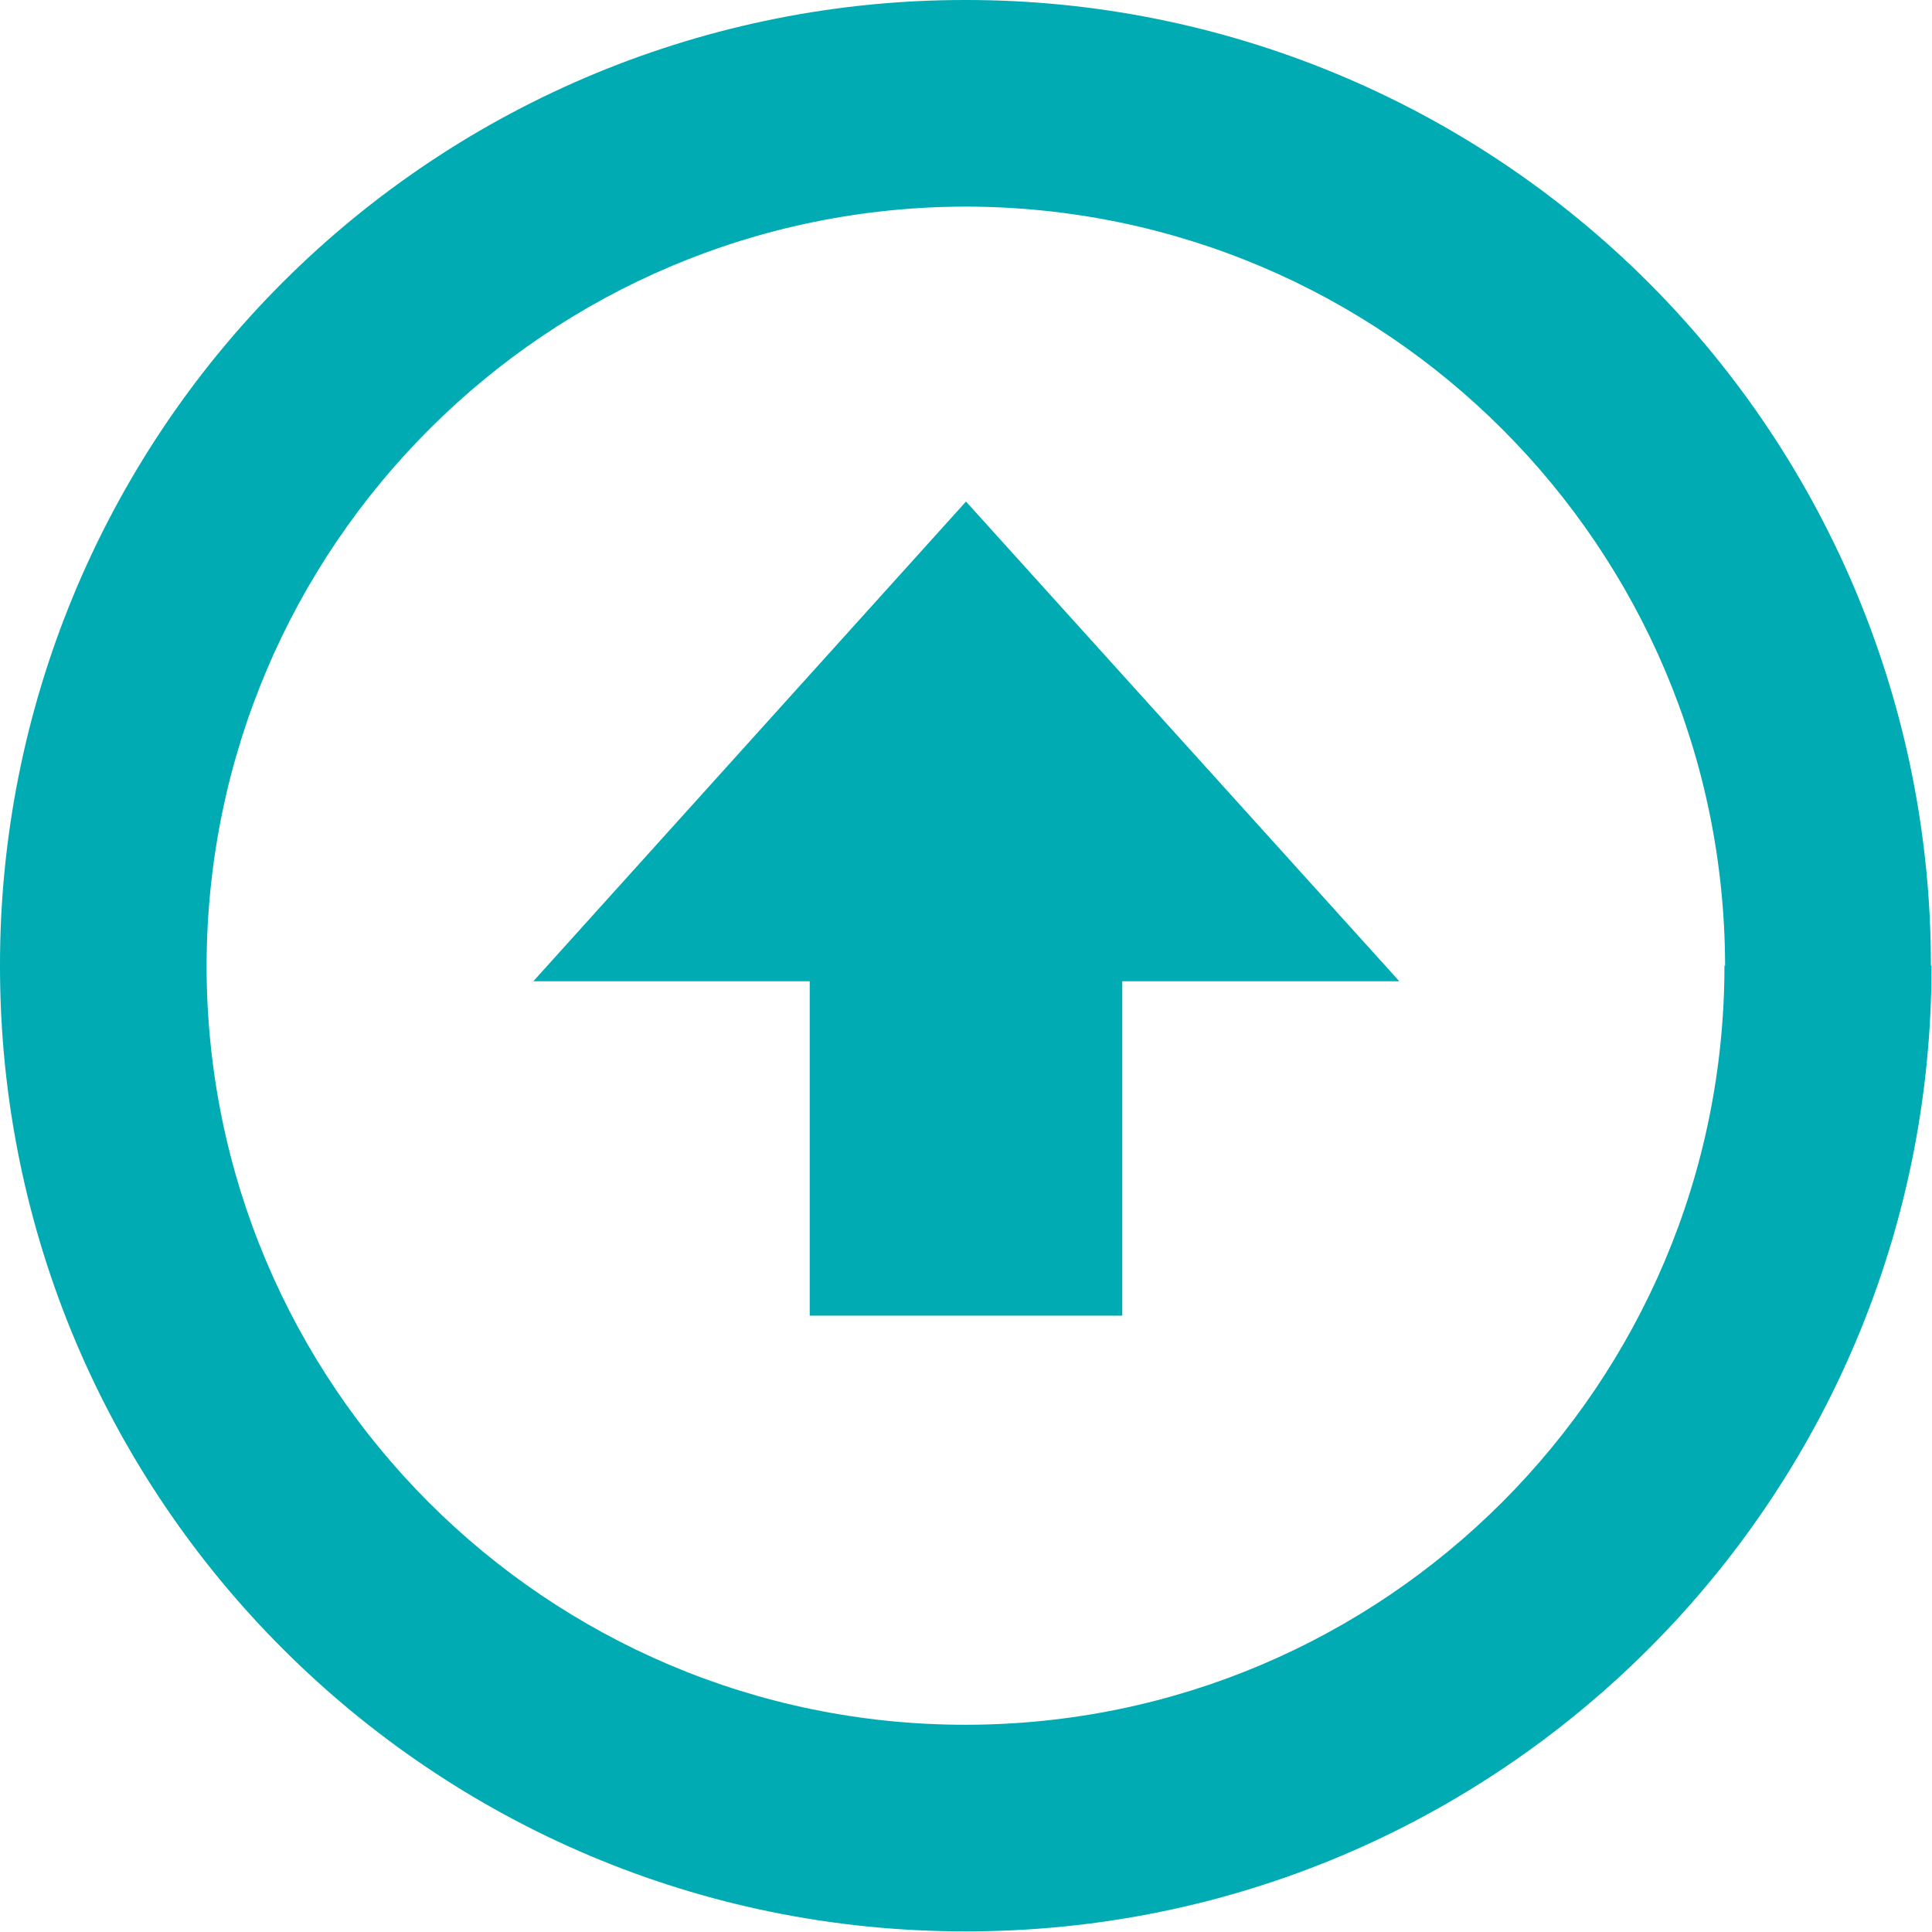
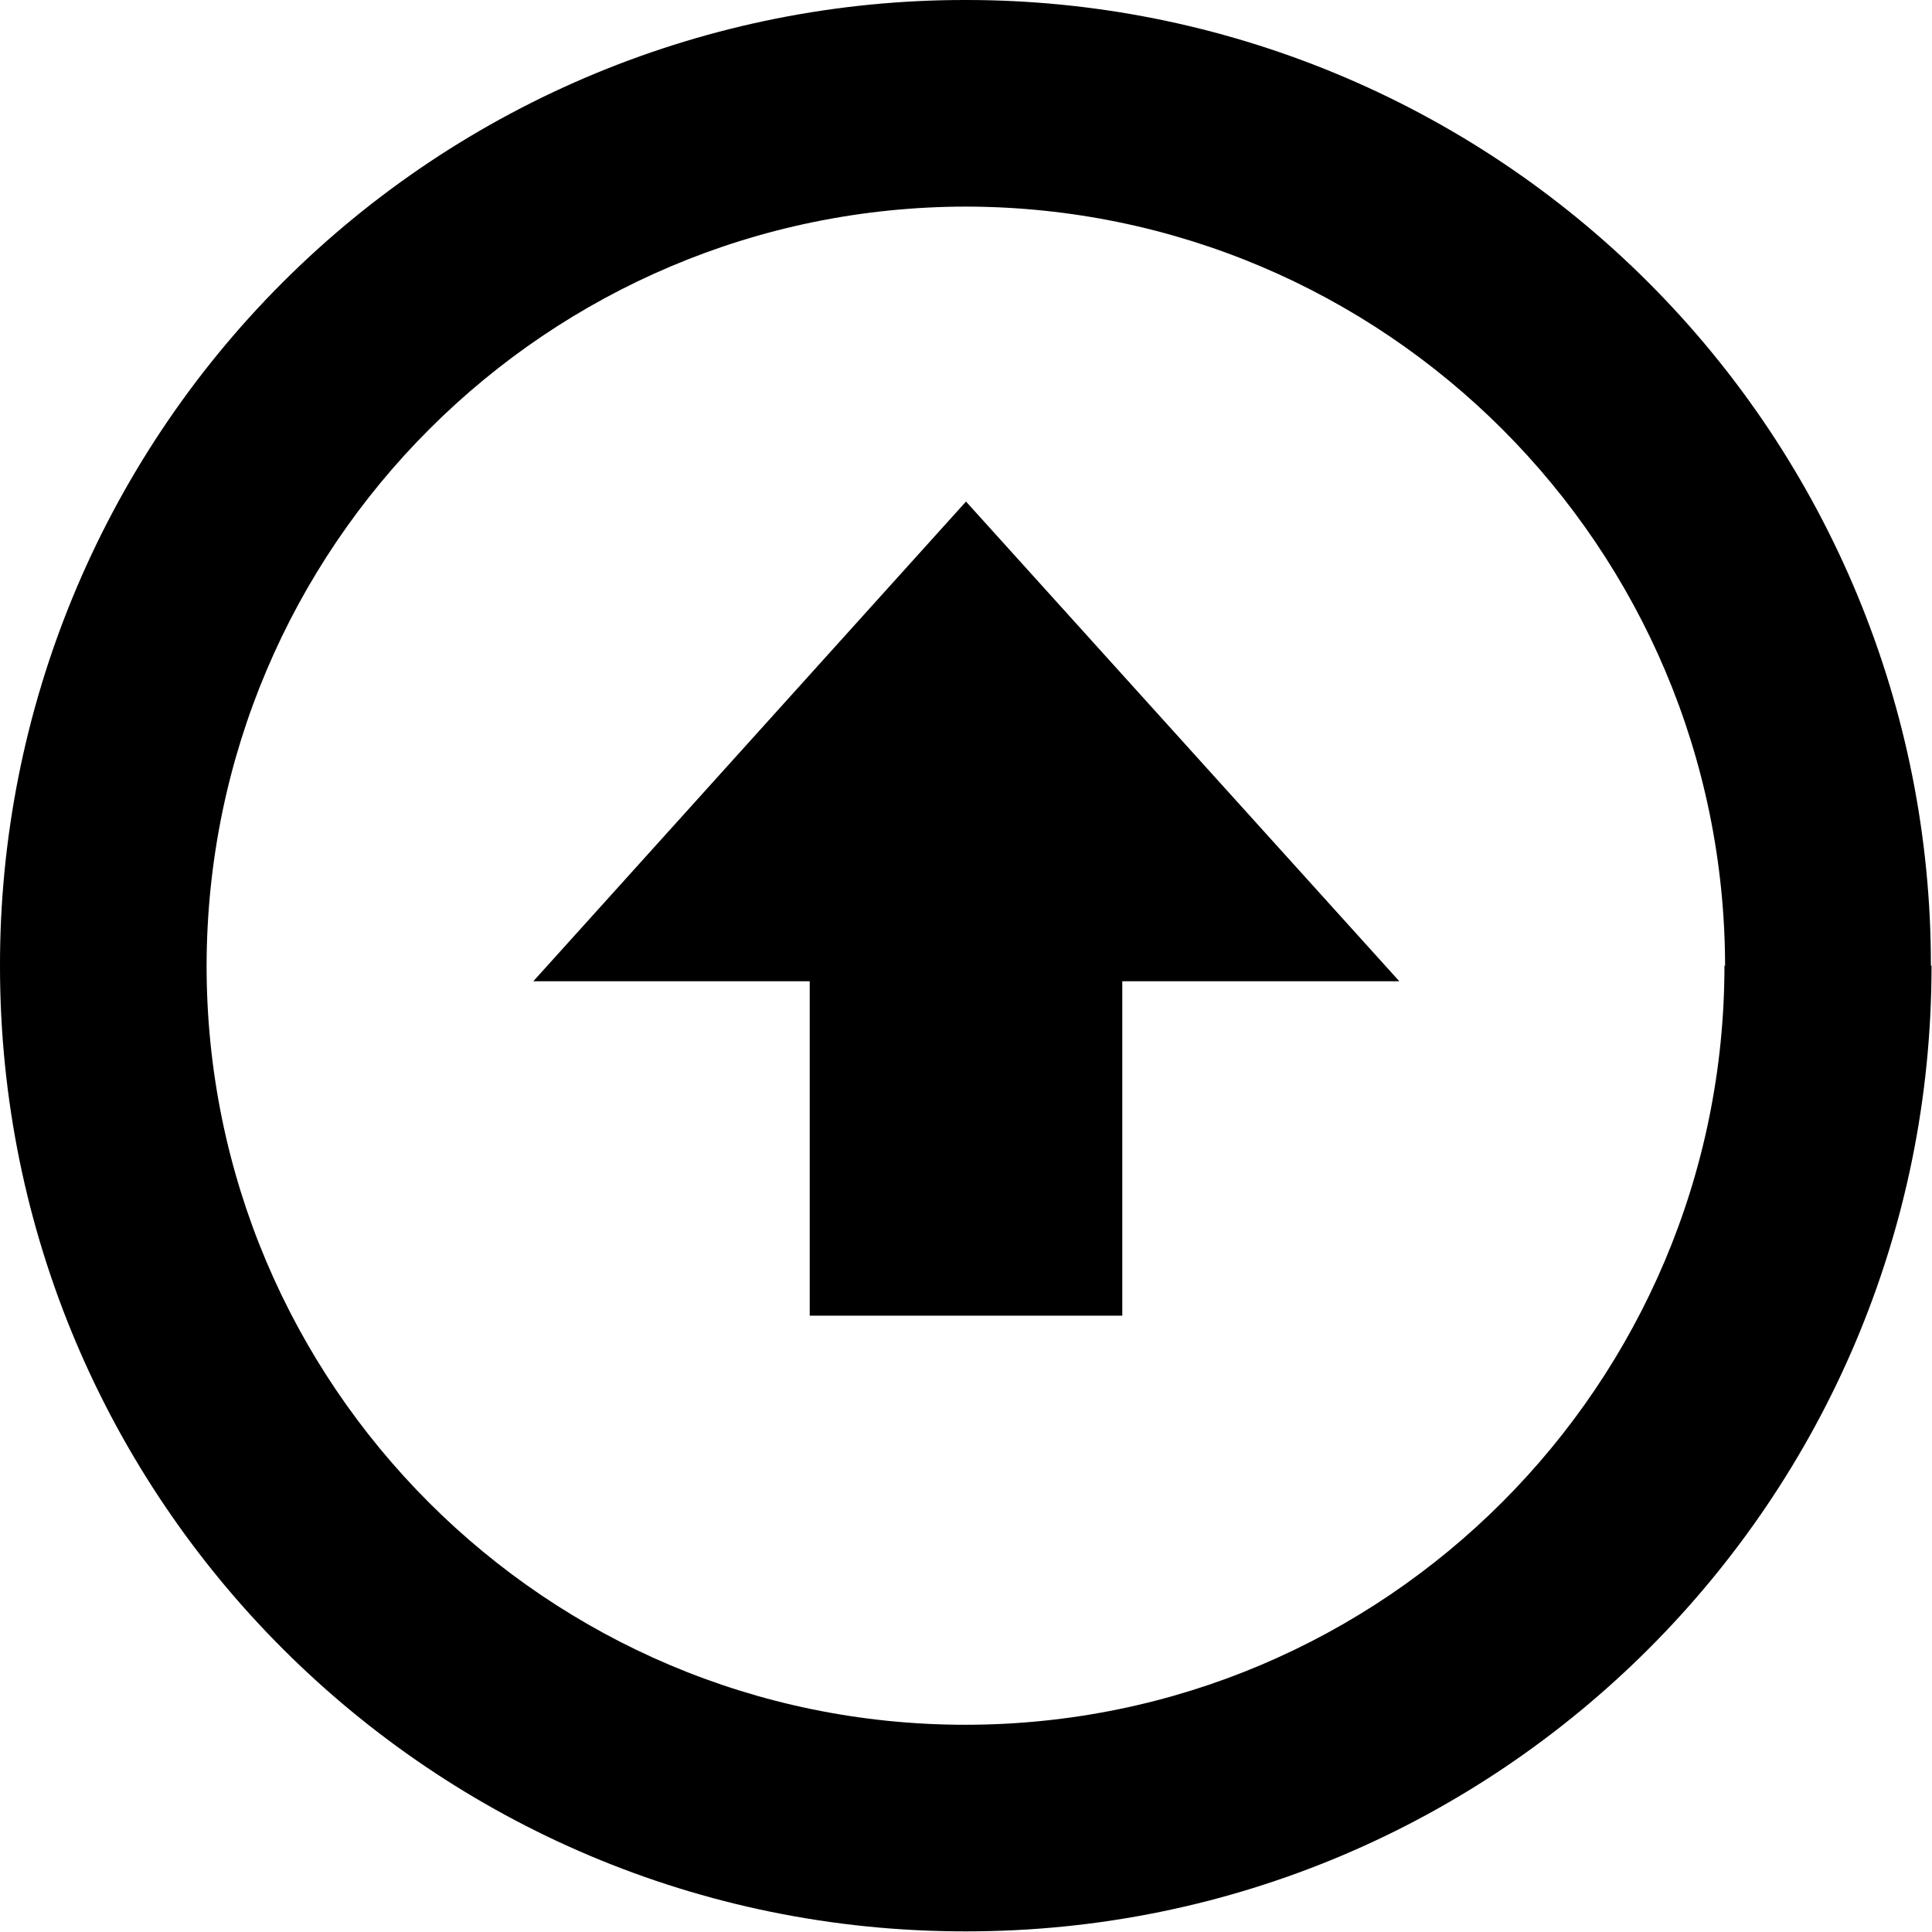
- <svg xmlns="http://www.w3.org/2000/svg" id="Layer_1" data-name="Layer 1" fill="#00abb3" viewBox="0 0 122.88 122.88">
+ <svg xmlns="http://www.w3.org/2000/svg" id="Layer_1" data-name="Layer 1" viewBox="0 0 122.88 122.88">
  <path d="M122.85,61.43h0a61.39,61.39,0,0,1-61.43,61.41v0h0v0A61.38,61.38,0,0,1,0,61.45H0v0H0A61.35,61.35,0,0,1,61.43,0V0h0V0a61.34,61.34,0,0,1,61.38,61.4ZM61.44,31.9,33.92,62.41H51.5V83.68H71.38V62.41H89L61.44,31.9Zm48.28,29.54h0A48.36,48.36,0,0,0,61.47,13.14v0h0v0A48.35,48.35,0,0,0,13.14,61.41h0v0h0a48.27,48.27,0,0,0,48.27,48.29v0h0v0a48.3,48.3,0,0,0,48.27-48.3Z" />
</svg>
